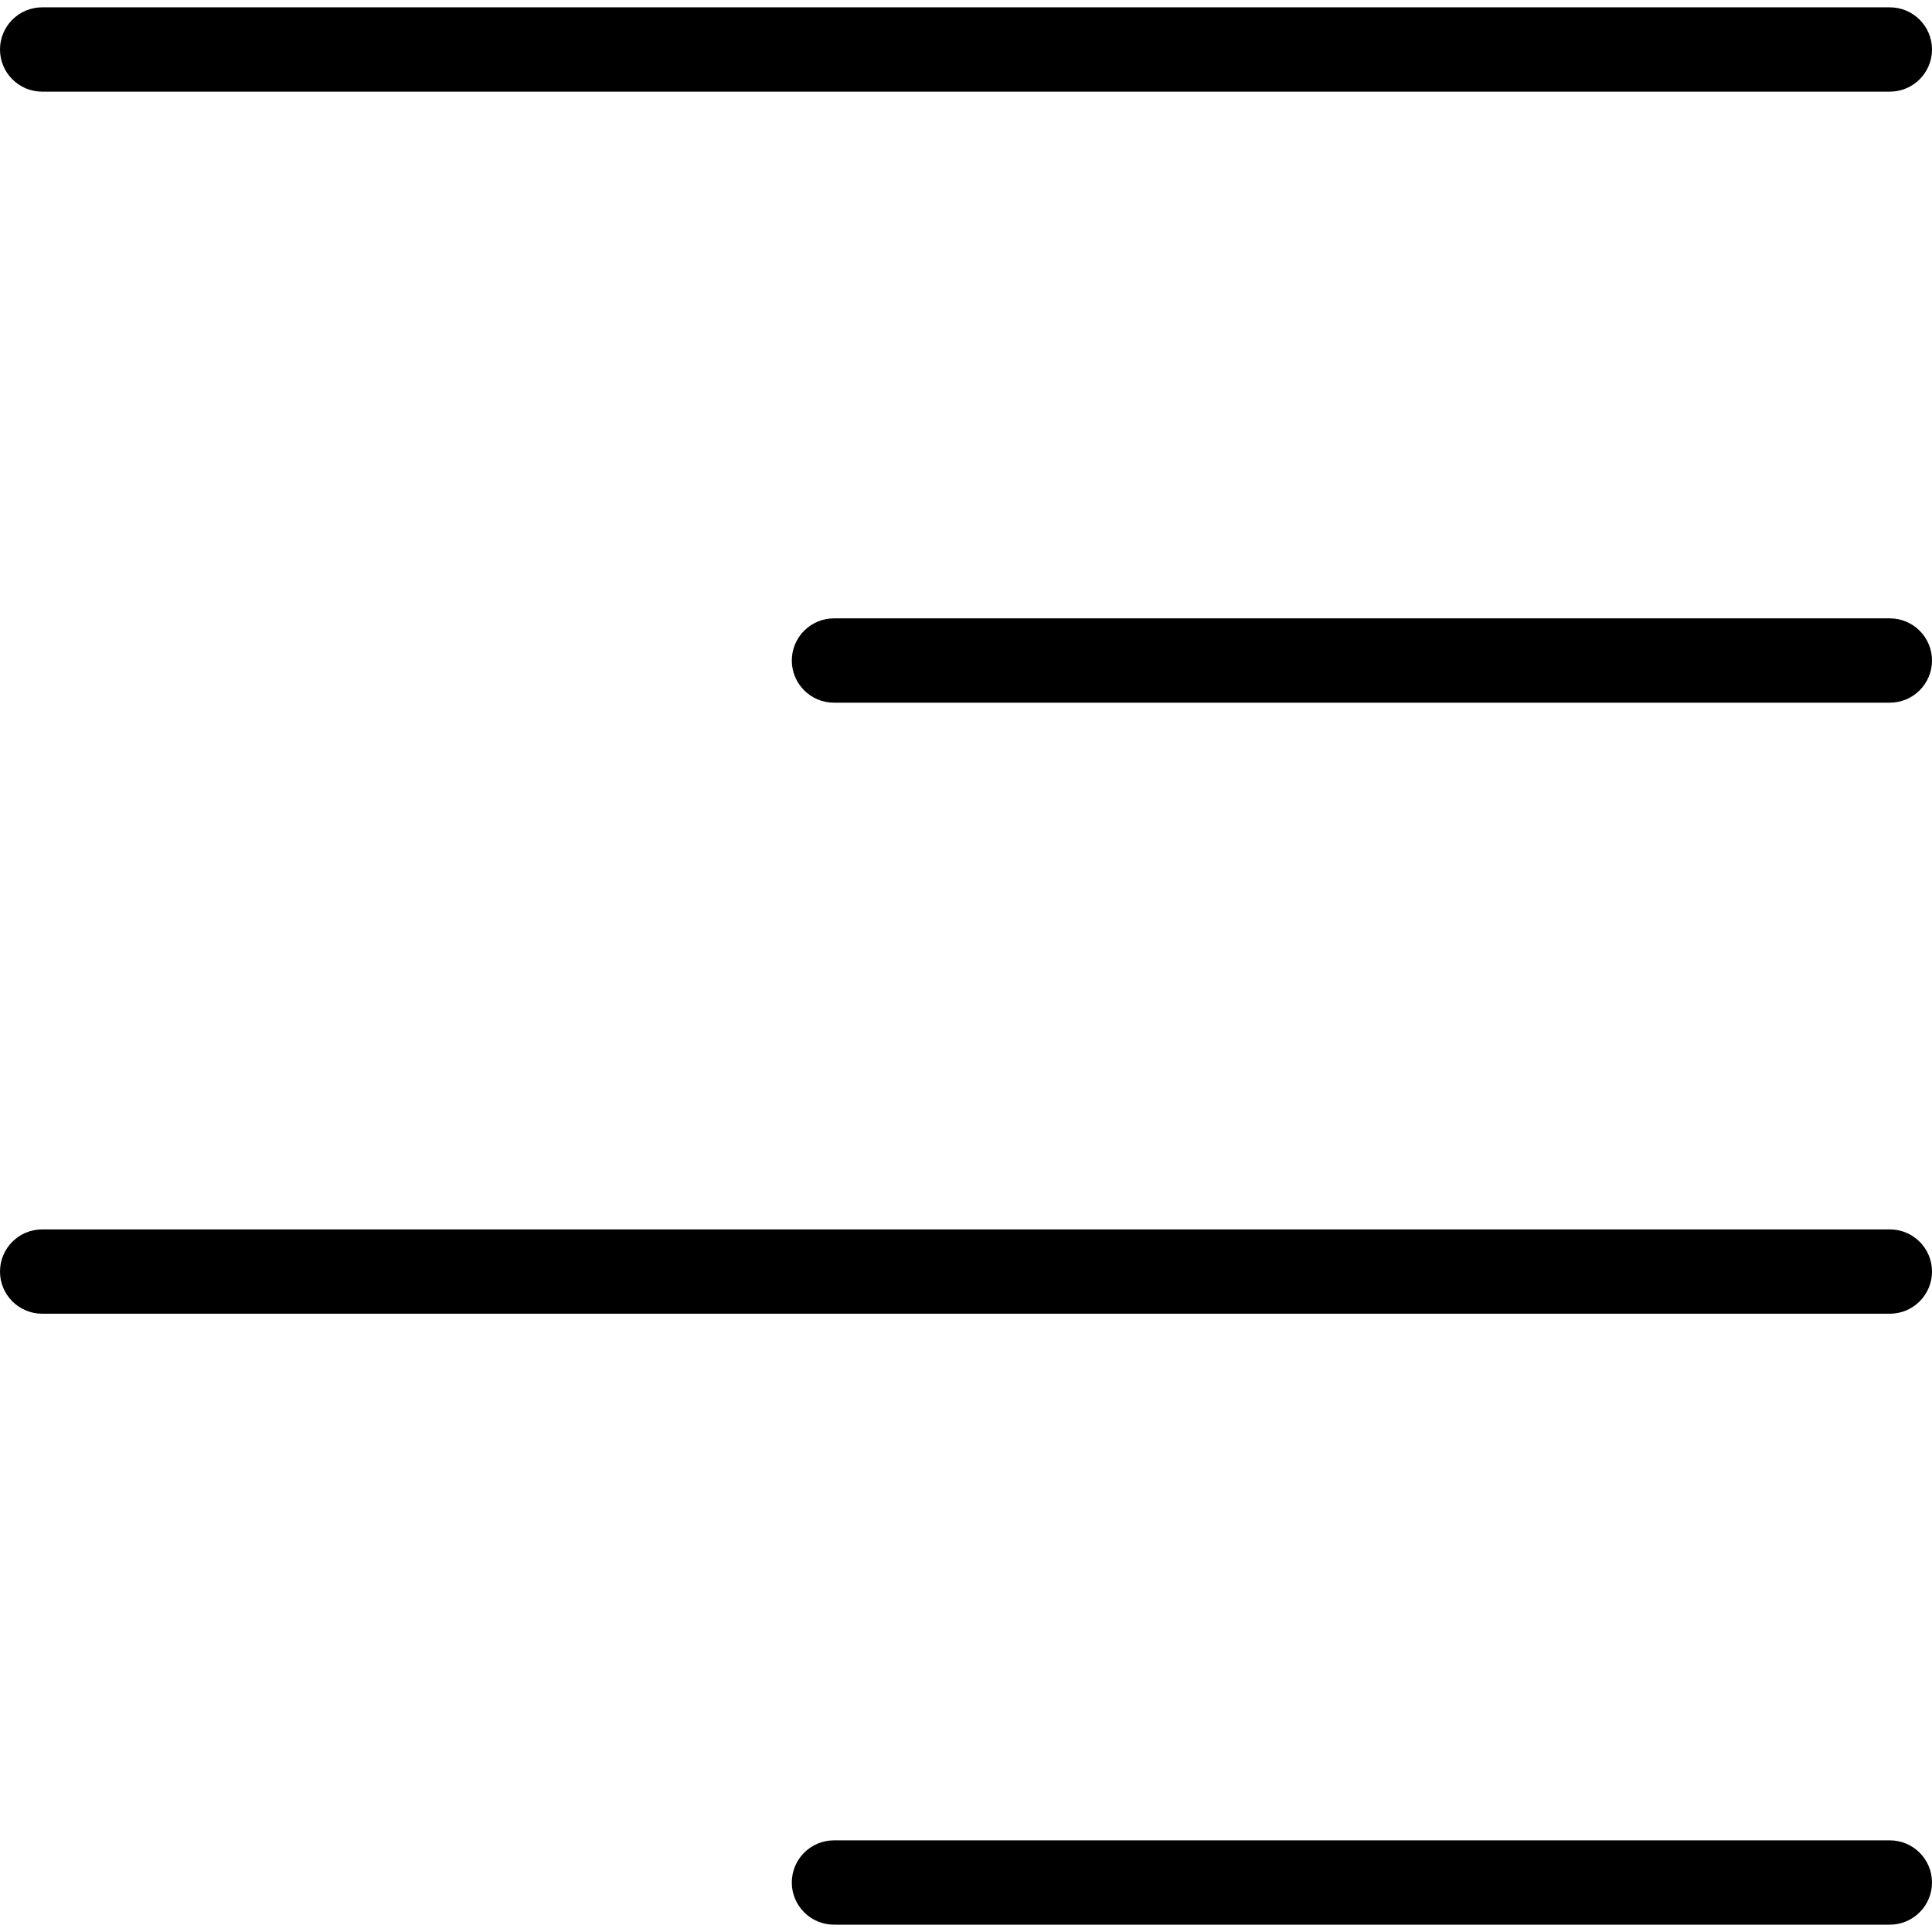
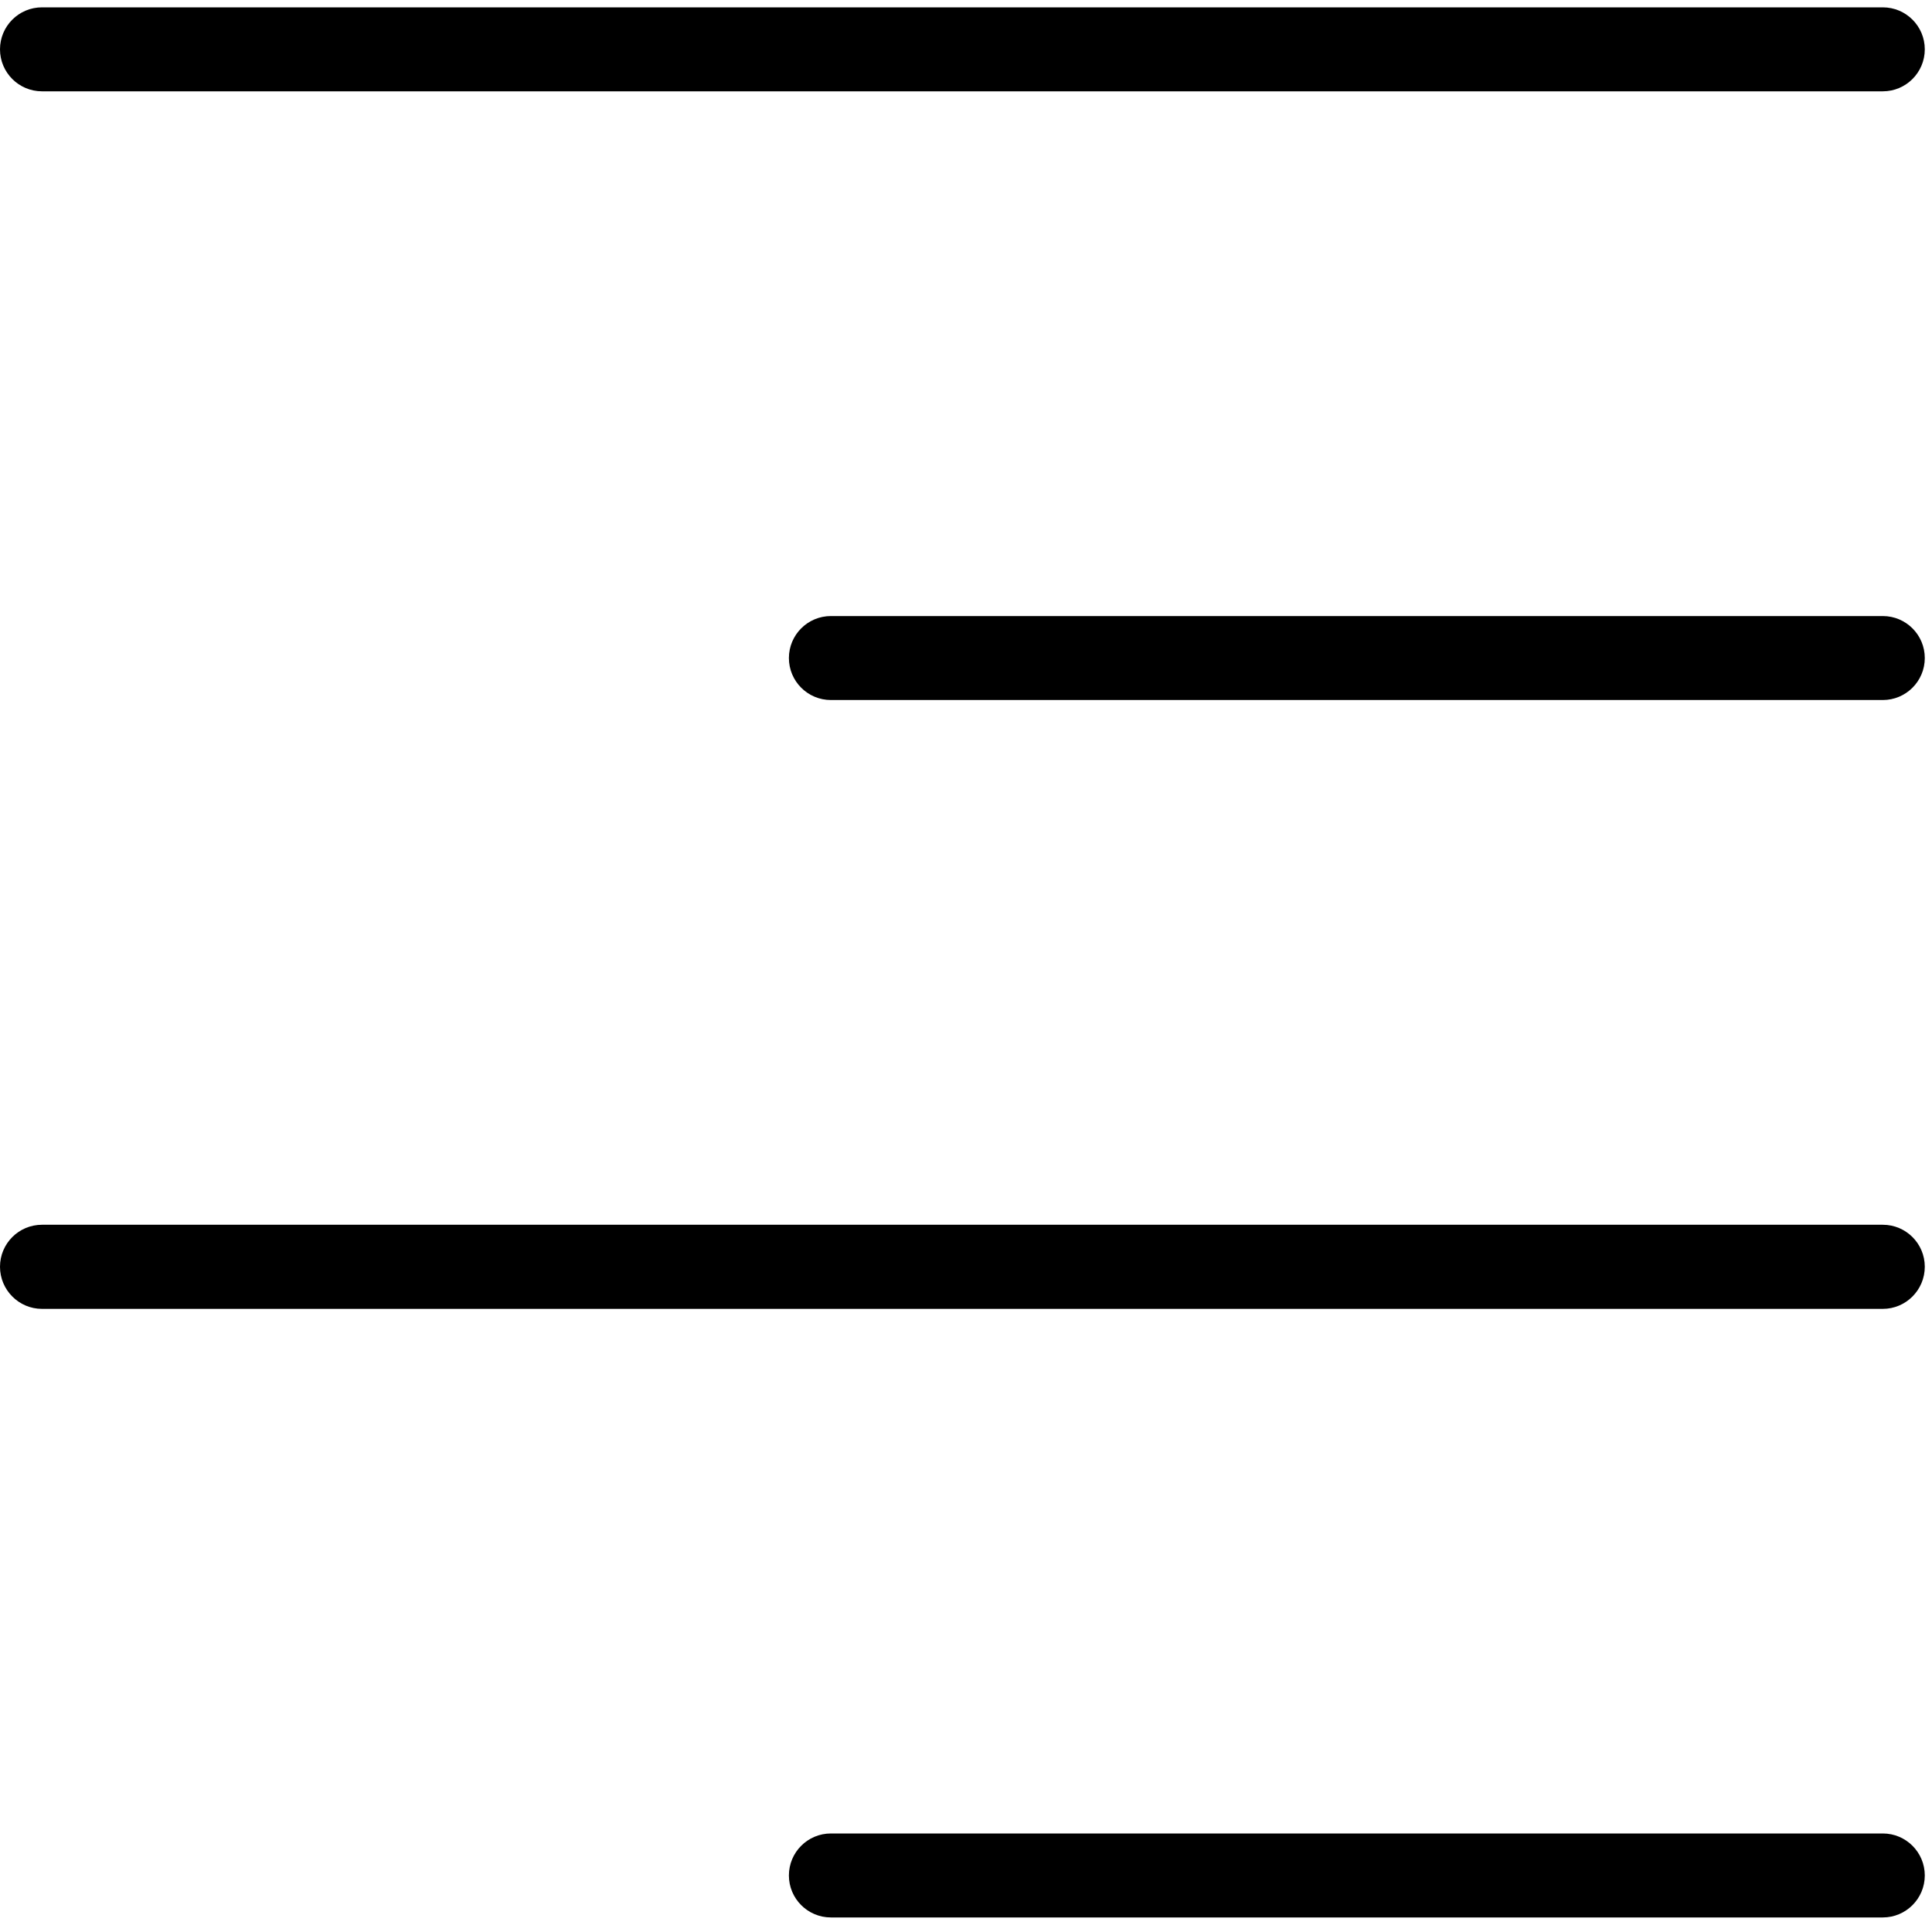
- <svg xmlns="http://www.w3.org/2000/svg" version="1.1" id="Capa_1" x="0px" y="0px" viewBox="0 0 22.914 22.914" style="enable-background:new 0 0 22.914 22.914;" xml:space="preserve">
-   <g>
-     <path d="M22.414,22.827H9.891c-0.276,0-0.5-0.224-0.5-0.5s0.224-0.5,0.5-0.5h12.523c0.276,0,0.5,0.224,0.5,0.5   S22.69,22.827,22.414,22.827z" />
-     <path d="M22.414,15.581H0.5c-0.276,0-0.5-0.224-0.5-0.5s0.224-0.5,0.5-0.5h21.914c0.276,0,0.5,0.224,0.5,0.5   S22.69,15.581,22.414,15.581z" />
-     <path d="M22.414,8.334H9.891c-0.276,0-0.5-0.224-0.5-0.5s0.224-0.5,0.5-0.5h12.523c0.276,0,0.5,0.224,0.5,0.5   S22.69,8.334,22.414,8.334z" />
-     <path d="M22.414,1.087H0.5c-0.276,0-0.5-0.224-0.5-0.5s0.224-0.5,0.5-0.5h21.914c0.276,0,0.5,0.224,0.5,0.5   S22.69,1.087,22.414,1.087z" />
+ <svg xmlns="http://www.w3.org/2000/svg" width="15px" height="15px" viewBox="0 0 15 15" version="1.1">
+   <defs />
+   <g id="Page-1" stroke="none" stroke-width="1" fill="none" fill-rule="evenodd">
+     <g id="align-right" fill="#000000">
+       <g id="Capa_1">
+         <g id="Group">
+           <path d="M14.618,14.887 L6.451,14.887 C6.271,14.887 6.125,14.741 6.125,14.561 C6.125,14.381 6.271,14.235 6.451,14.235 L14.618,14.235 C14.798,14.235 14.944,14.381 14.944,14.561 C14.944,14.741 14.798,14.887 14.618,14.887 L14.618,14.887 Z" id="Shape" />
+           <path d="M14.618,10.162 L0.326,10.162 C0.146,10.162 0,10.015 0,9.835 C0,9.655 0.146,9.509 0.326,9.509 L14.618,9.509 C14.798,9.509 14.944,9.655 14.944,9.835 C14.944,10.015 14.798,10.162 14.618,10.162 L14.618,10.162 Z" id="Shape" />
+           <path d="M14.618,5.435 L6.451,5.435 C6.271,5.435 6.125,5.289 6.125,5.109 C6.125,4.929 6.271,4.783 6.451,4.783 L14.618,4.783 C14.798,4.783 14.944,4.929 14.944,5.109 C14.944,5.289 14.798,5.435 14.618,5.435 L14.618,5.435 Z" id="Shape" />
+           <path d="M14.618,0.709 L0.326,0.709 C0.146,0.709 0,0.563 0,0.383 C0,0.203 0.146,0.057 0.326,0.057 L14.618,0.057 C14.798,0.057 14.944,0.203 14.944,0.383 C14.944,0.563 14.798,0.709 14.618,0.709 L14.618,0.709 Z" id="Shape" />
+         </g>
+       </g>
+     </g>
  </g>
-   <g>
- </g>
-   <g>
- </g>
-   <g>
- </g>
-   <g>
- </g>
-   <g>
- </g>
-   <g>
- </g>
-   <g>
- </g>
-   <g>
- </g>
-   <g>
- </g>
-   <g>
- </g>
-   <g>
- </g>
-   <g>
- </g>
-   <g>
- </g>
-   <g>
- </g>
-   <g>
- </g>
</svg>
